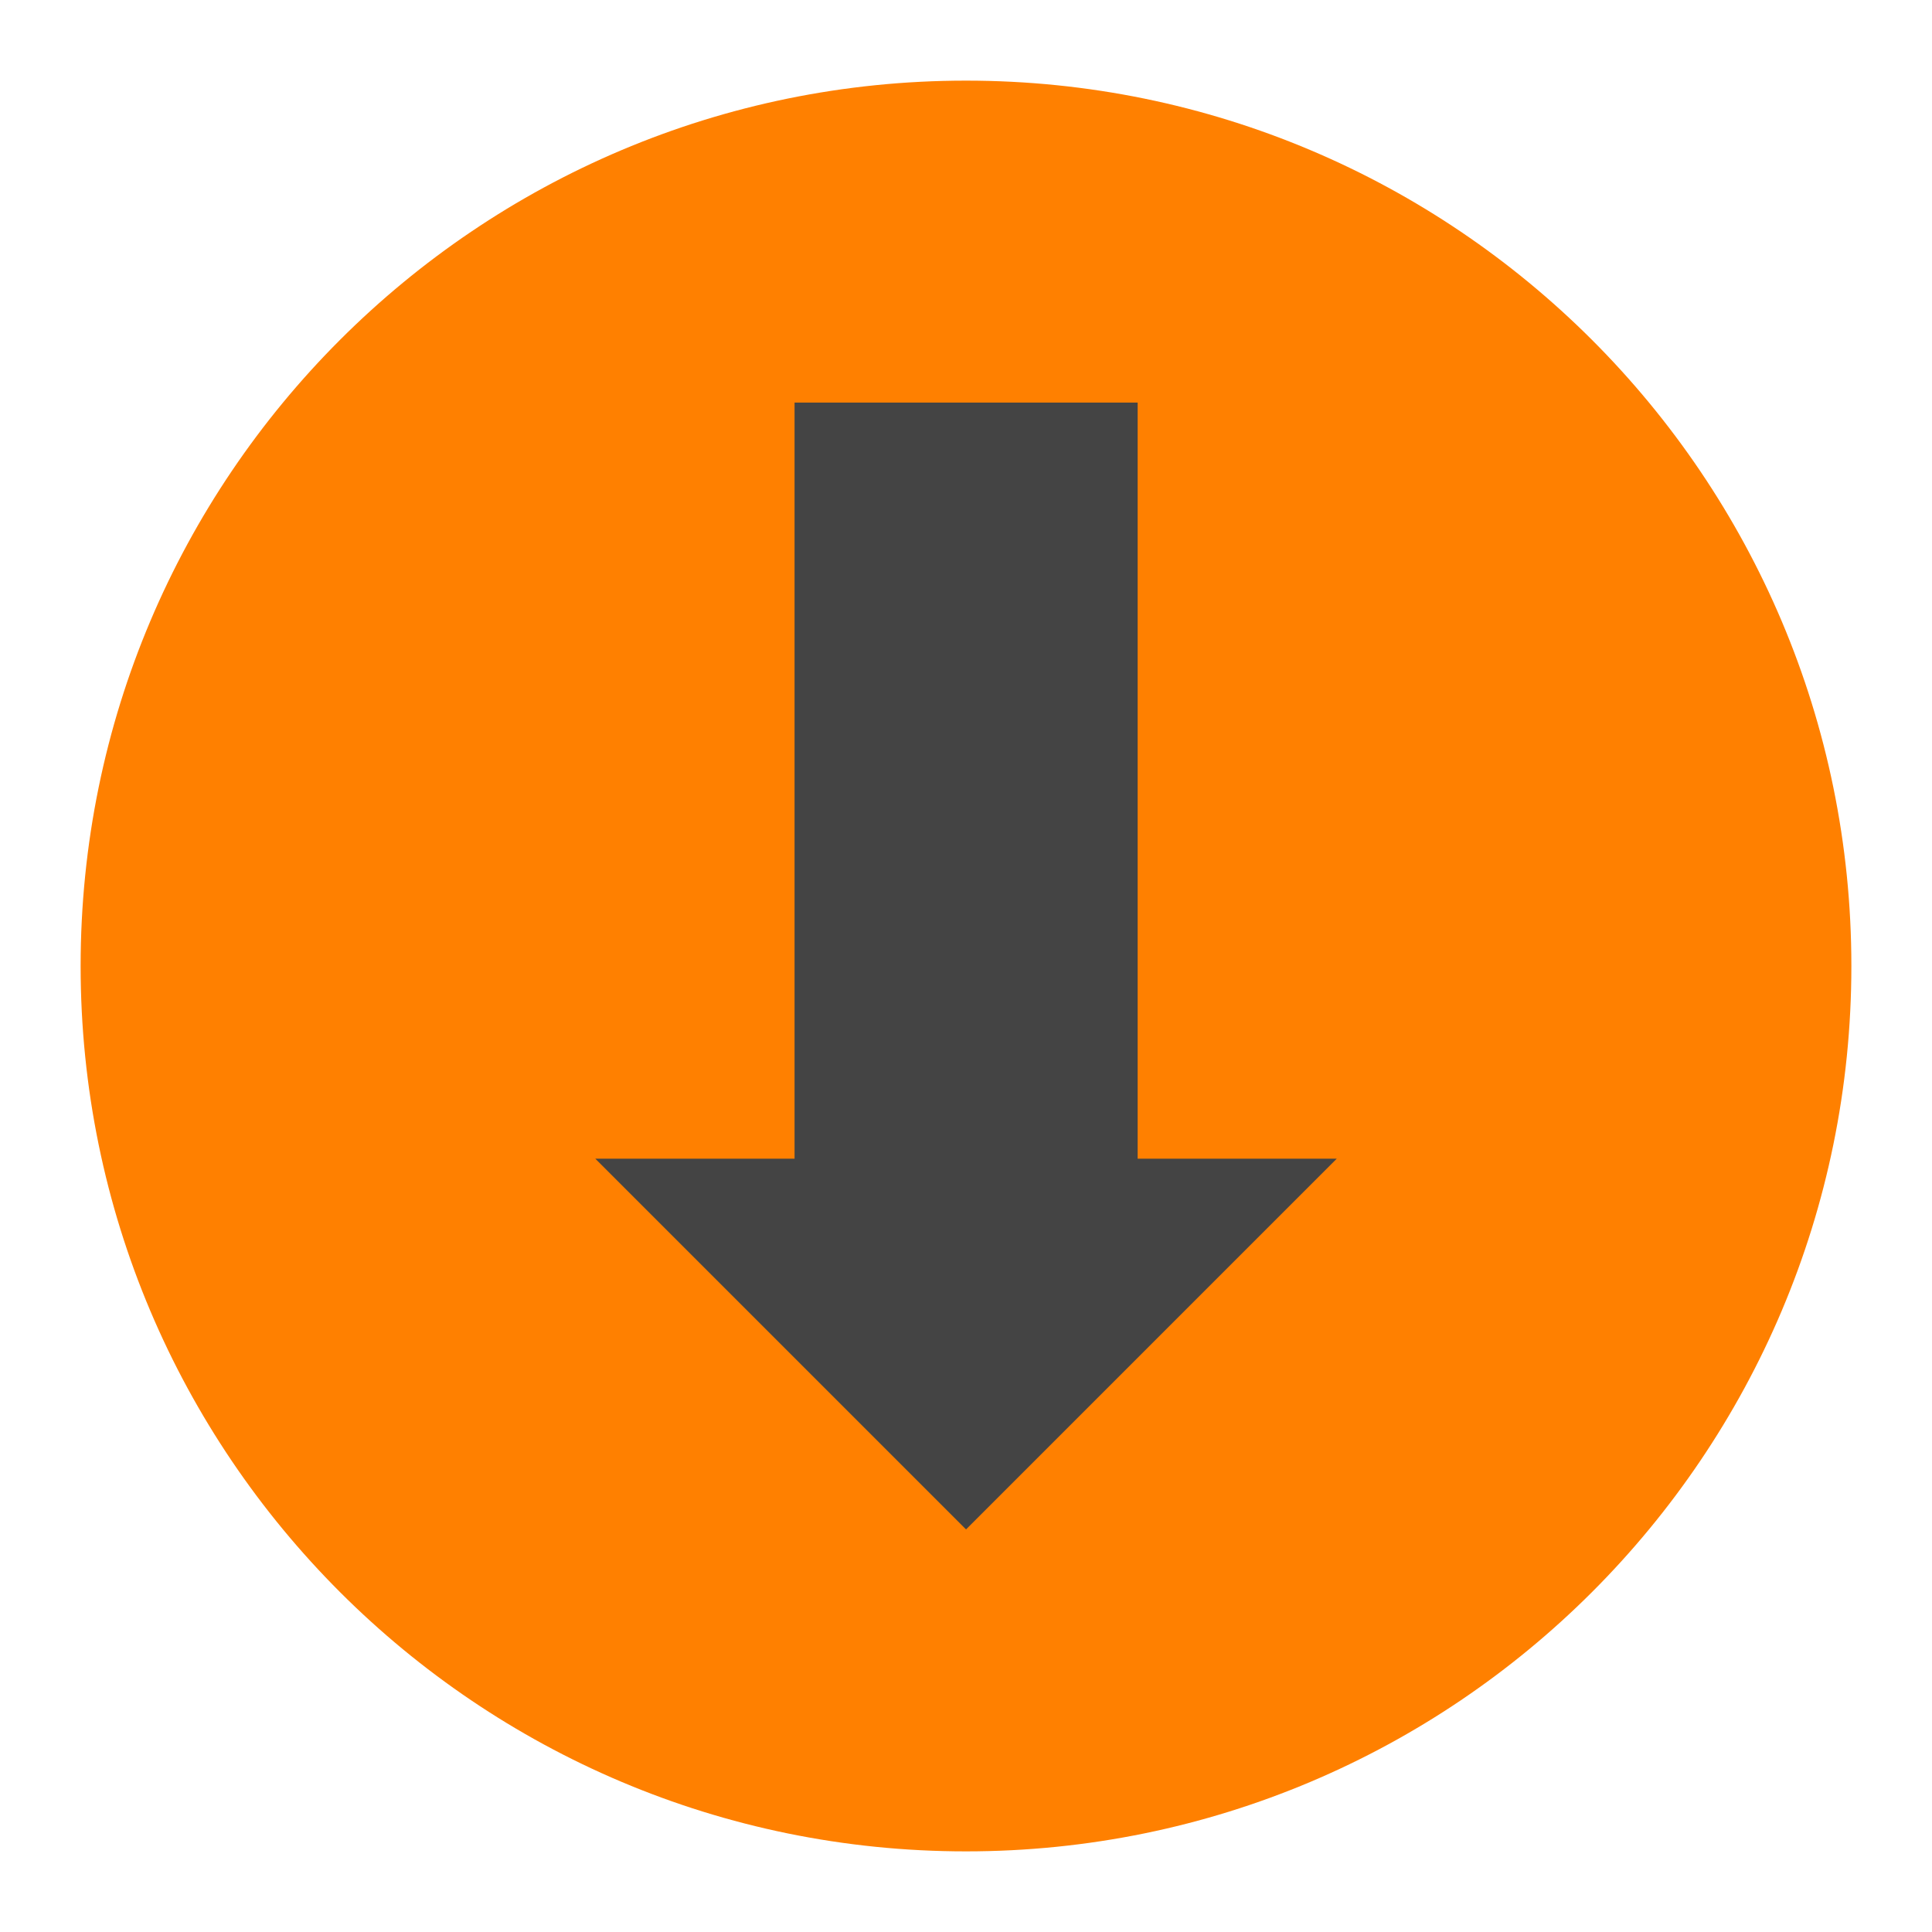
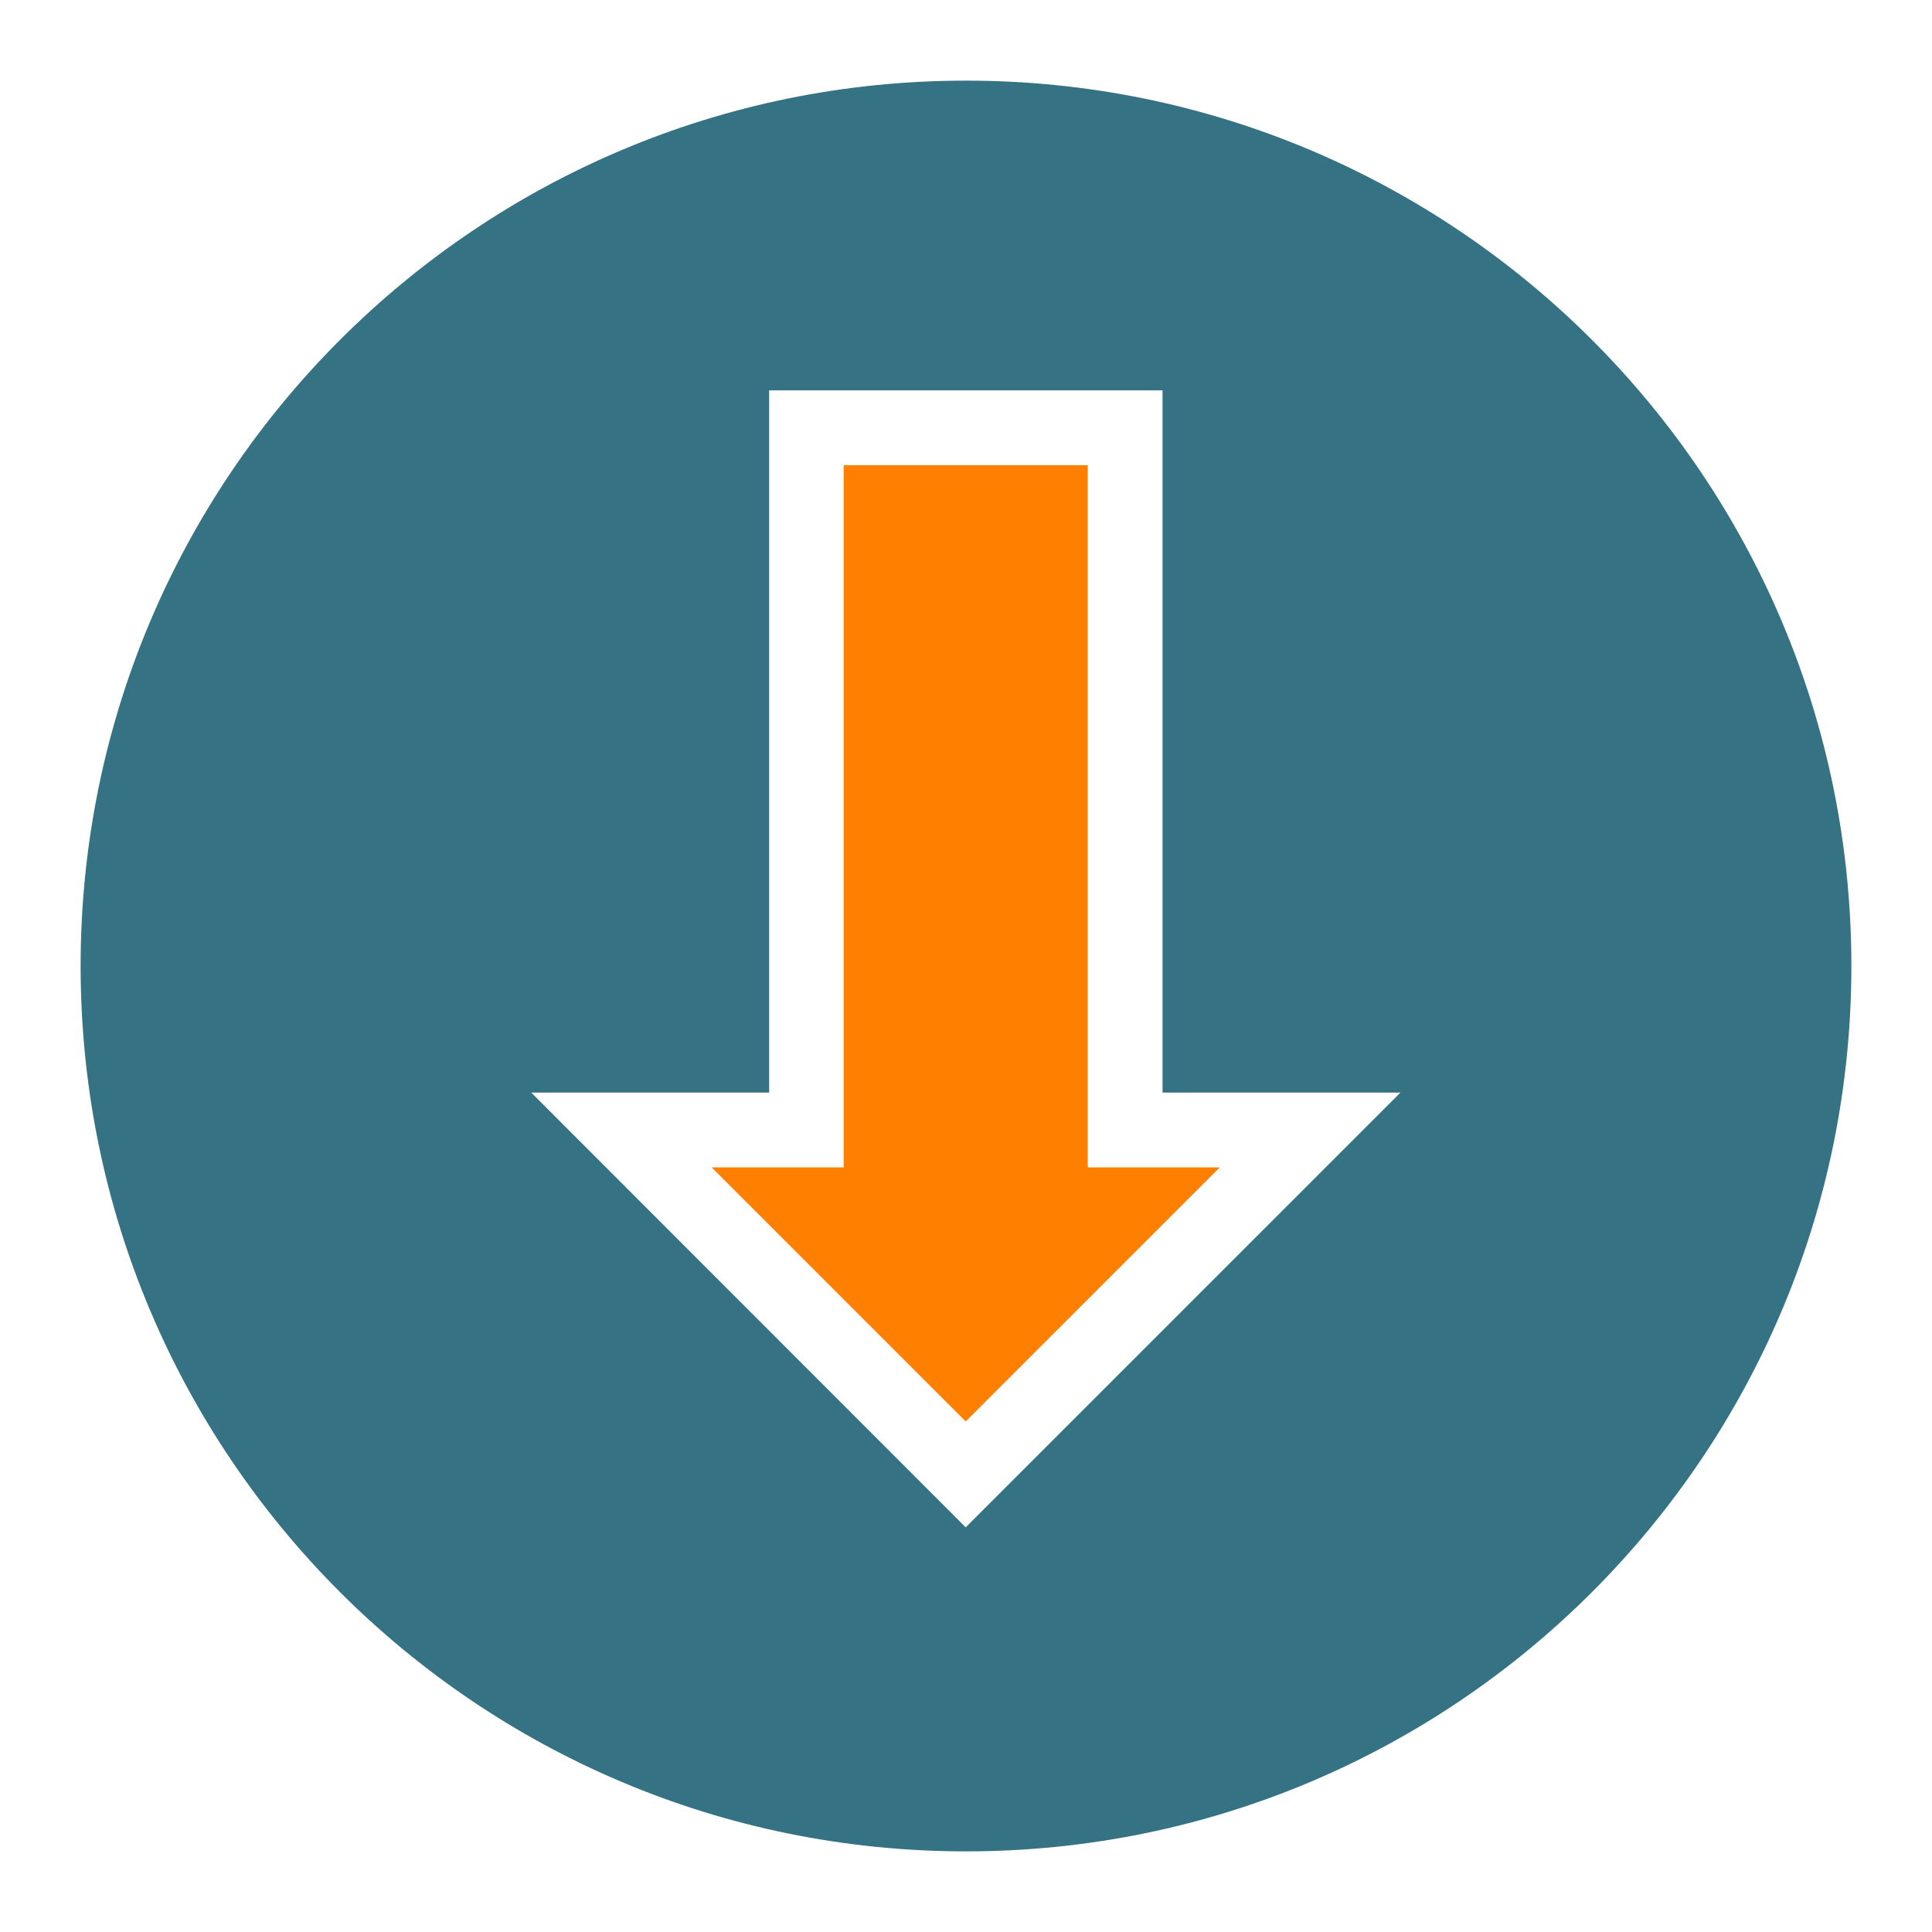
<svg xmlns="http://www.w3.org/2000/svg" width="24" height="24" viewBox="0 0 6.35 6.35" version="1.1" id="svg5" xml:space="preserve">
  <defs id="defs2">
    <style id="current-color-scheme" type="text/css">
   .ColorScheme-Text { color:#dfdfdf; } .ColorScheme-Highlight { color:#4285f4; } .ColorScheme-NeutralText { color:#ff9800; } .ColorScheme-PositiveText { color:#4caf50; } .ColorScheme-NegativeText { color:#f44336; }
  </style>
    <style id="current-color-scheme-6" type="text/css">
   .ColorScheme-Text { color:#dfdfdf; } .ColorScheme-Highlight { color:#4285f4; } .ColorScheme-NeutralText { color:#ff9800; } .ColorScheme-PositiveText { color:#4caf50; } .ColorScheme-NegativeText { color:#f44336; }
  </style>
+     <style id="current-color-scheme-3" type="text/css">
+    .ColorScheme-Text { color:#dfdfdf; } .ColorScheme-Highlight { color:#4285f4; } .ColorScheme-NeutralText { color:#ff9800; } .ColorScheme-PositiveText { color:#4caf50; } .ColorScheme-NegativeText { color:#f44336; }
+   </style>
+     <style id="current-color-scheme-6-5" type="text/css">
+    .ColorScheme-Text { color:#dfdfdf; } .ColorScheme-Highlight { color:#4285f4; } .ColorScheme-NeutralText { color:#ff9800; } .ColorScheme-PositiveText { color:#4caf50; } .ColorScheme-NegativeText { color:#f44336; }
+   </style>
  </defs>
  <g id="layer1">
-     <circle style="fill:#ff8000;fill-opacity:1;stroke:none;stroke-width:0.417" id="path13647-7" cx="3.175" cy="3.175" r="2.91" />
-     <g aria-label="➡" id="text724" style="font-size:12.7px;line-height:1.25;stroke-width:0.265;fill:#444444;fill-opacity:1" transform="matrix(0,0.3868437,-0.3868437,0,10.28068,-1.946053)">
-       <path d="m 14.875,15.218 3.15,3.15 -3.15,3.15 v -1.693 H 8.451 v -2.915 h 6.424 z" id="path991" style="fill:#444444;fill-opacity:1" />
+     <path id="path13647-7" style="fill:#347284;fill-opacity:1;stroke:none;stroke-width:0.417" d="M 3.175 0.265 A 2.91 2.91 0 0 0 0.265 3.175 A 2.91 2.91 0 0 0 3.175 6.085 A 2.91 2.91 0 0 0 6.085 3.175 A 2.91 2.91 0 0 0 3.175 0.265 z M 2.528 1.283 L 3.821 1.283 L 3.821 3.591 L 4.306 3.591 L 4.603 3.591 L 3.174 5.02 L 1.746 3.591 L 2.528 3.591 L 2.528 1.283 z " />
+     <path style="fill:#ff8000;fill-opacity:1;stroke:none;stroke-width:0.417" d="M 2.773,1.529 V 3.837 H 2.339 L 3.174,4.672 4.009,3.837 H 3.575 V 1.529 Z" id="path11859" />
+     <g id="g18834" transform="translate(-21.02947,6.591779)">
+       <circle style="opacity:1;fill:#347284;fill-opacity:1;stroke:none;stroke-width:0.417" id="path13647" cx="11.181" cy="3.348" r="2.91" />
+       <path style="fill:#eeeeee;fill-opacity:1;fill-rule:evenodd;stroke-width:0.383" d="M 12.33,2.008 12.871,2.549 10.798,4.688 9.491,3.315 10.032,2.774 10.798,3.606 Z" id="path17921" />
    </g>
  </g>
</svg>
